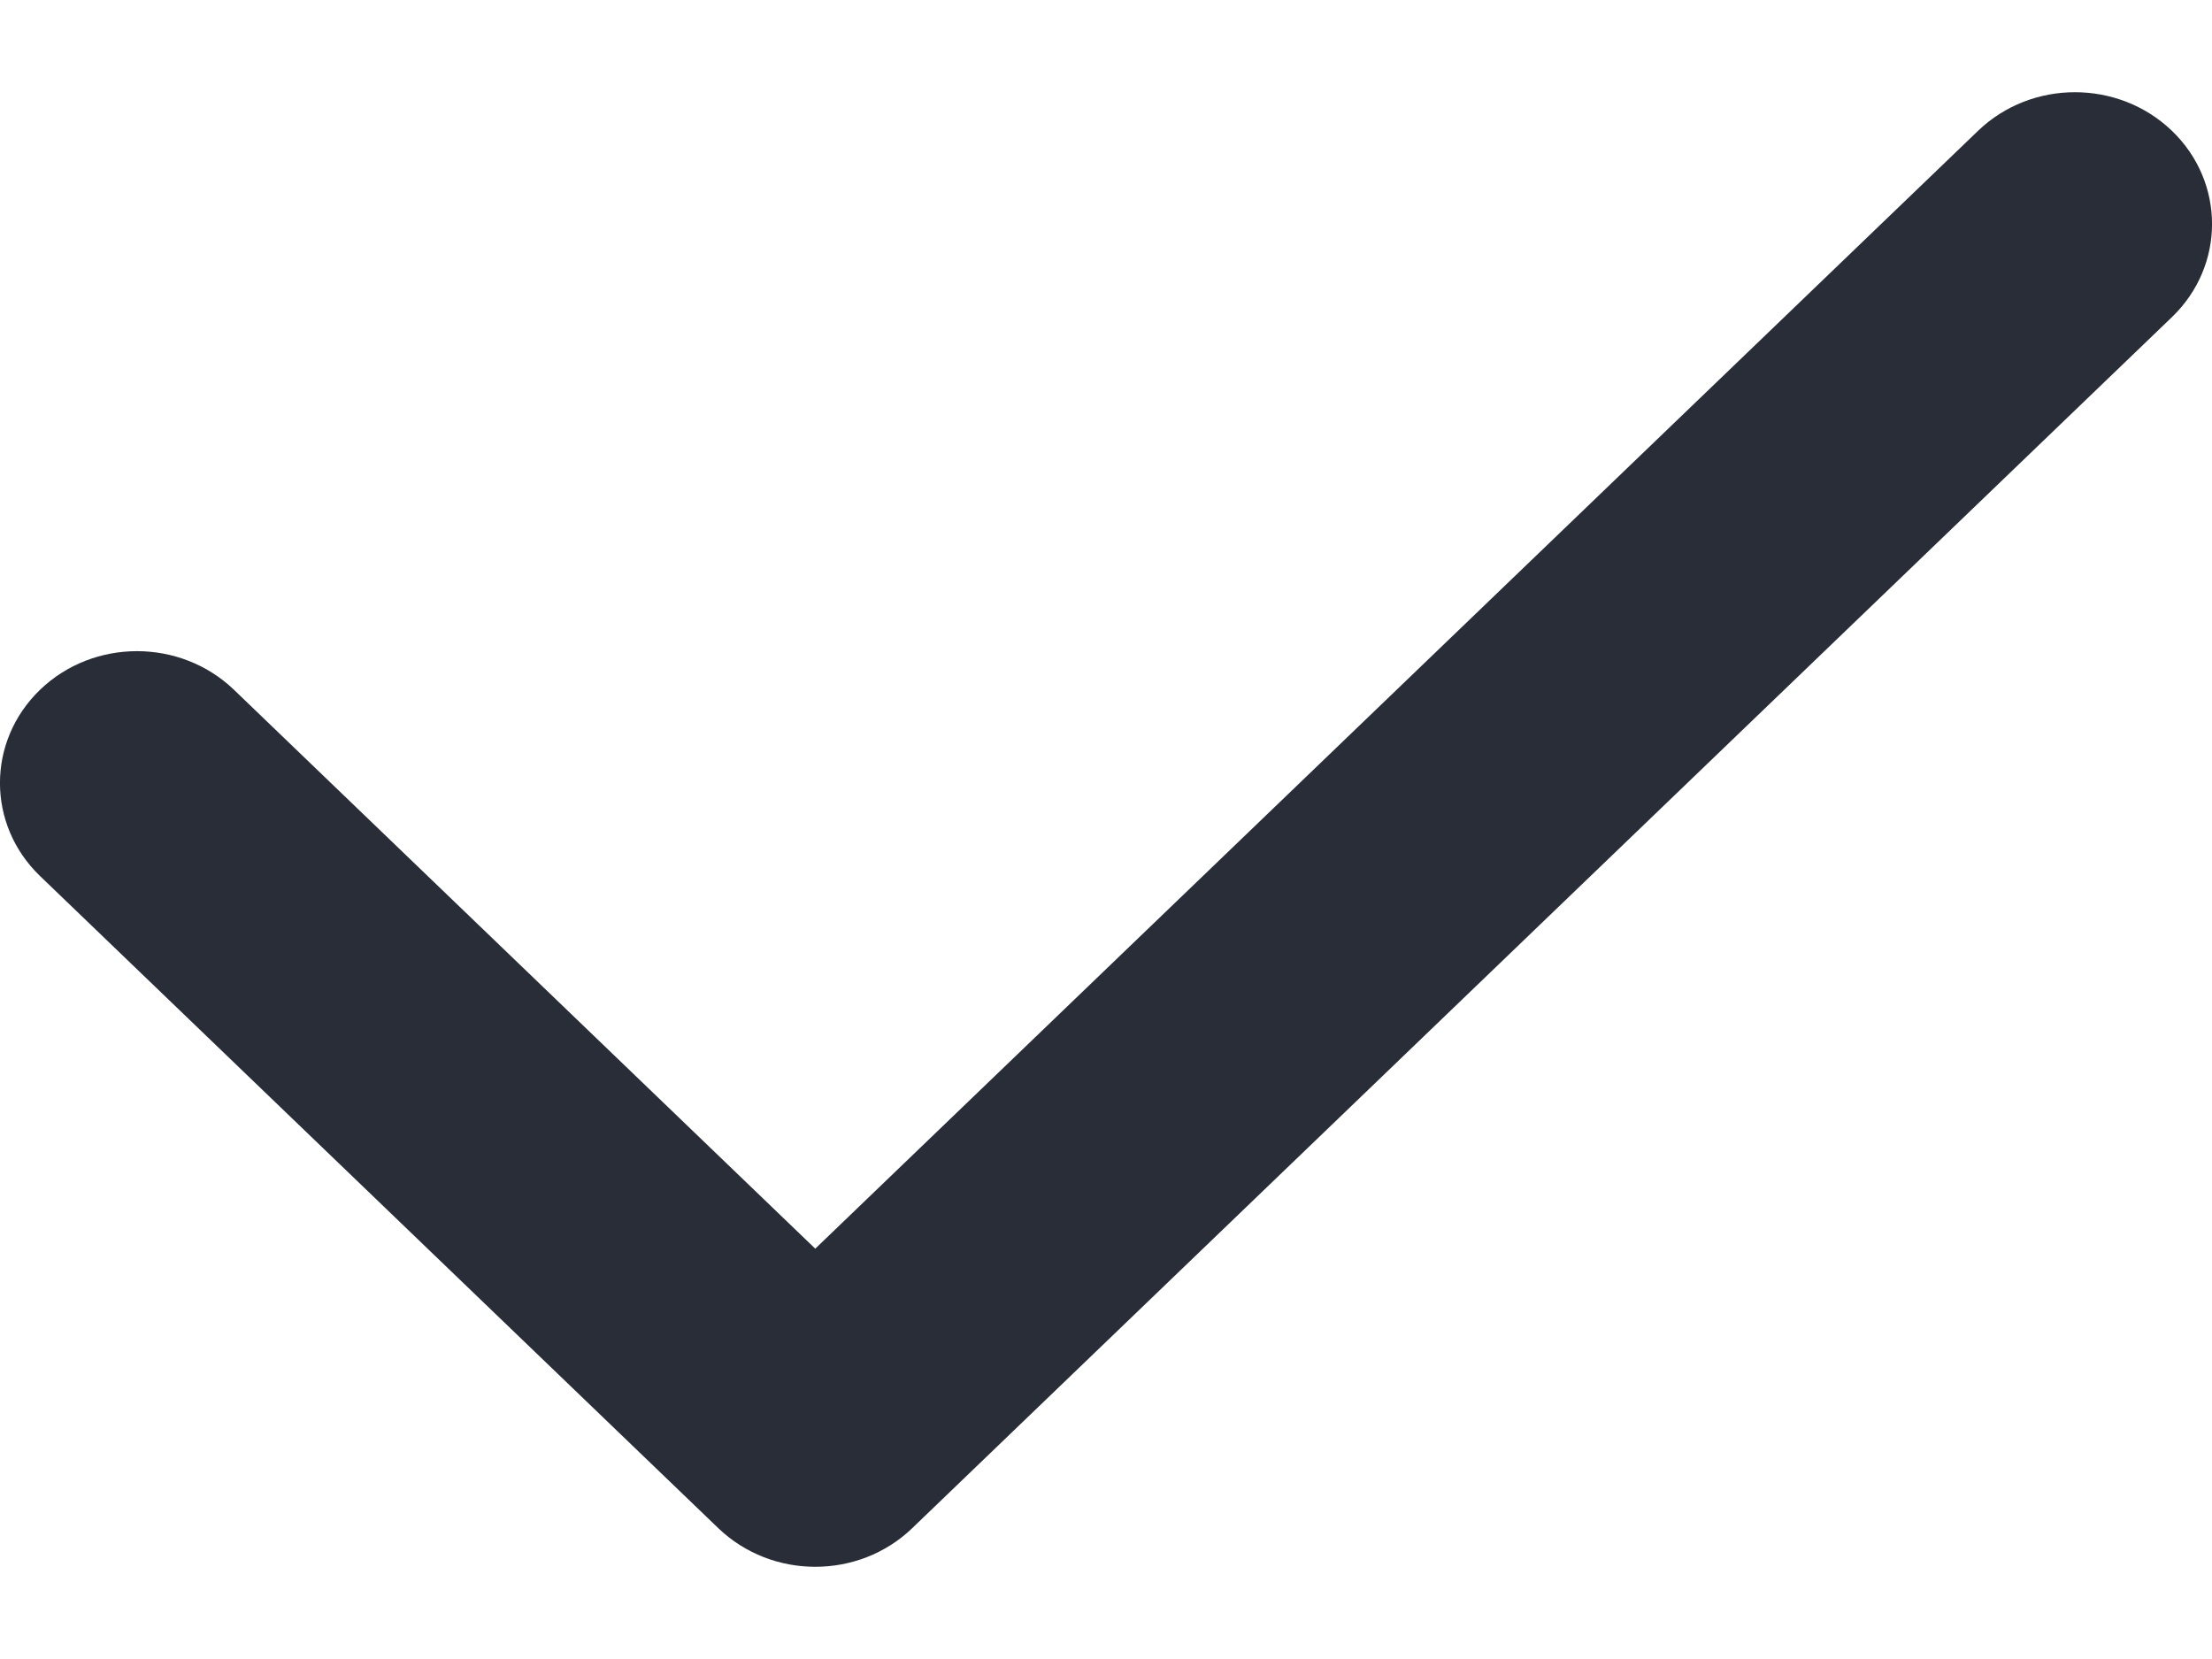
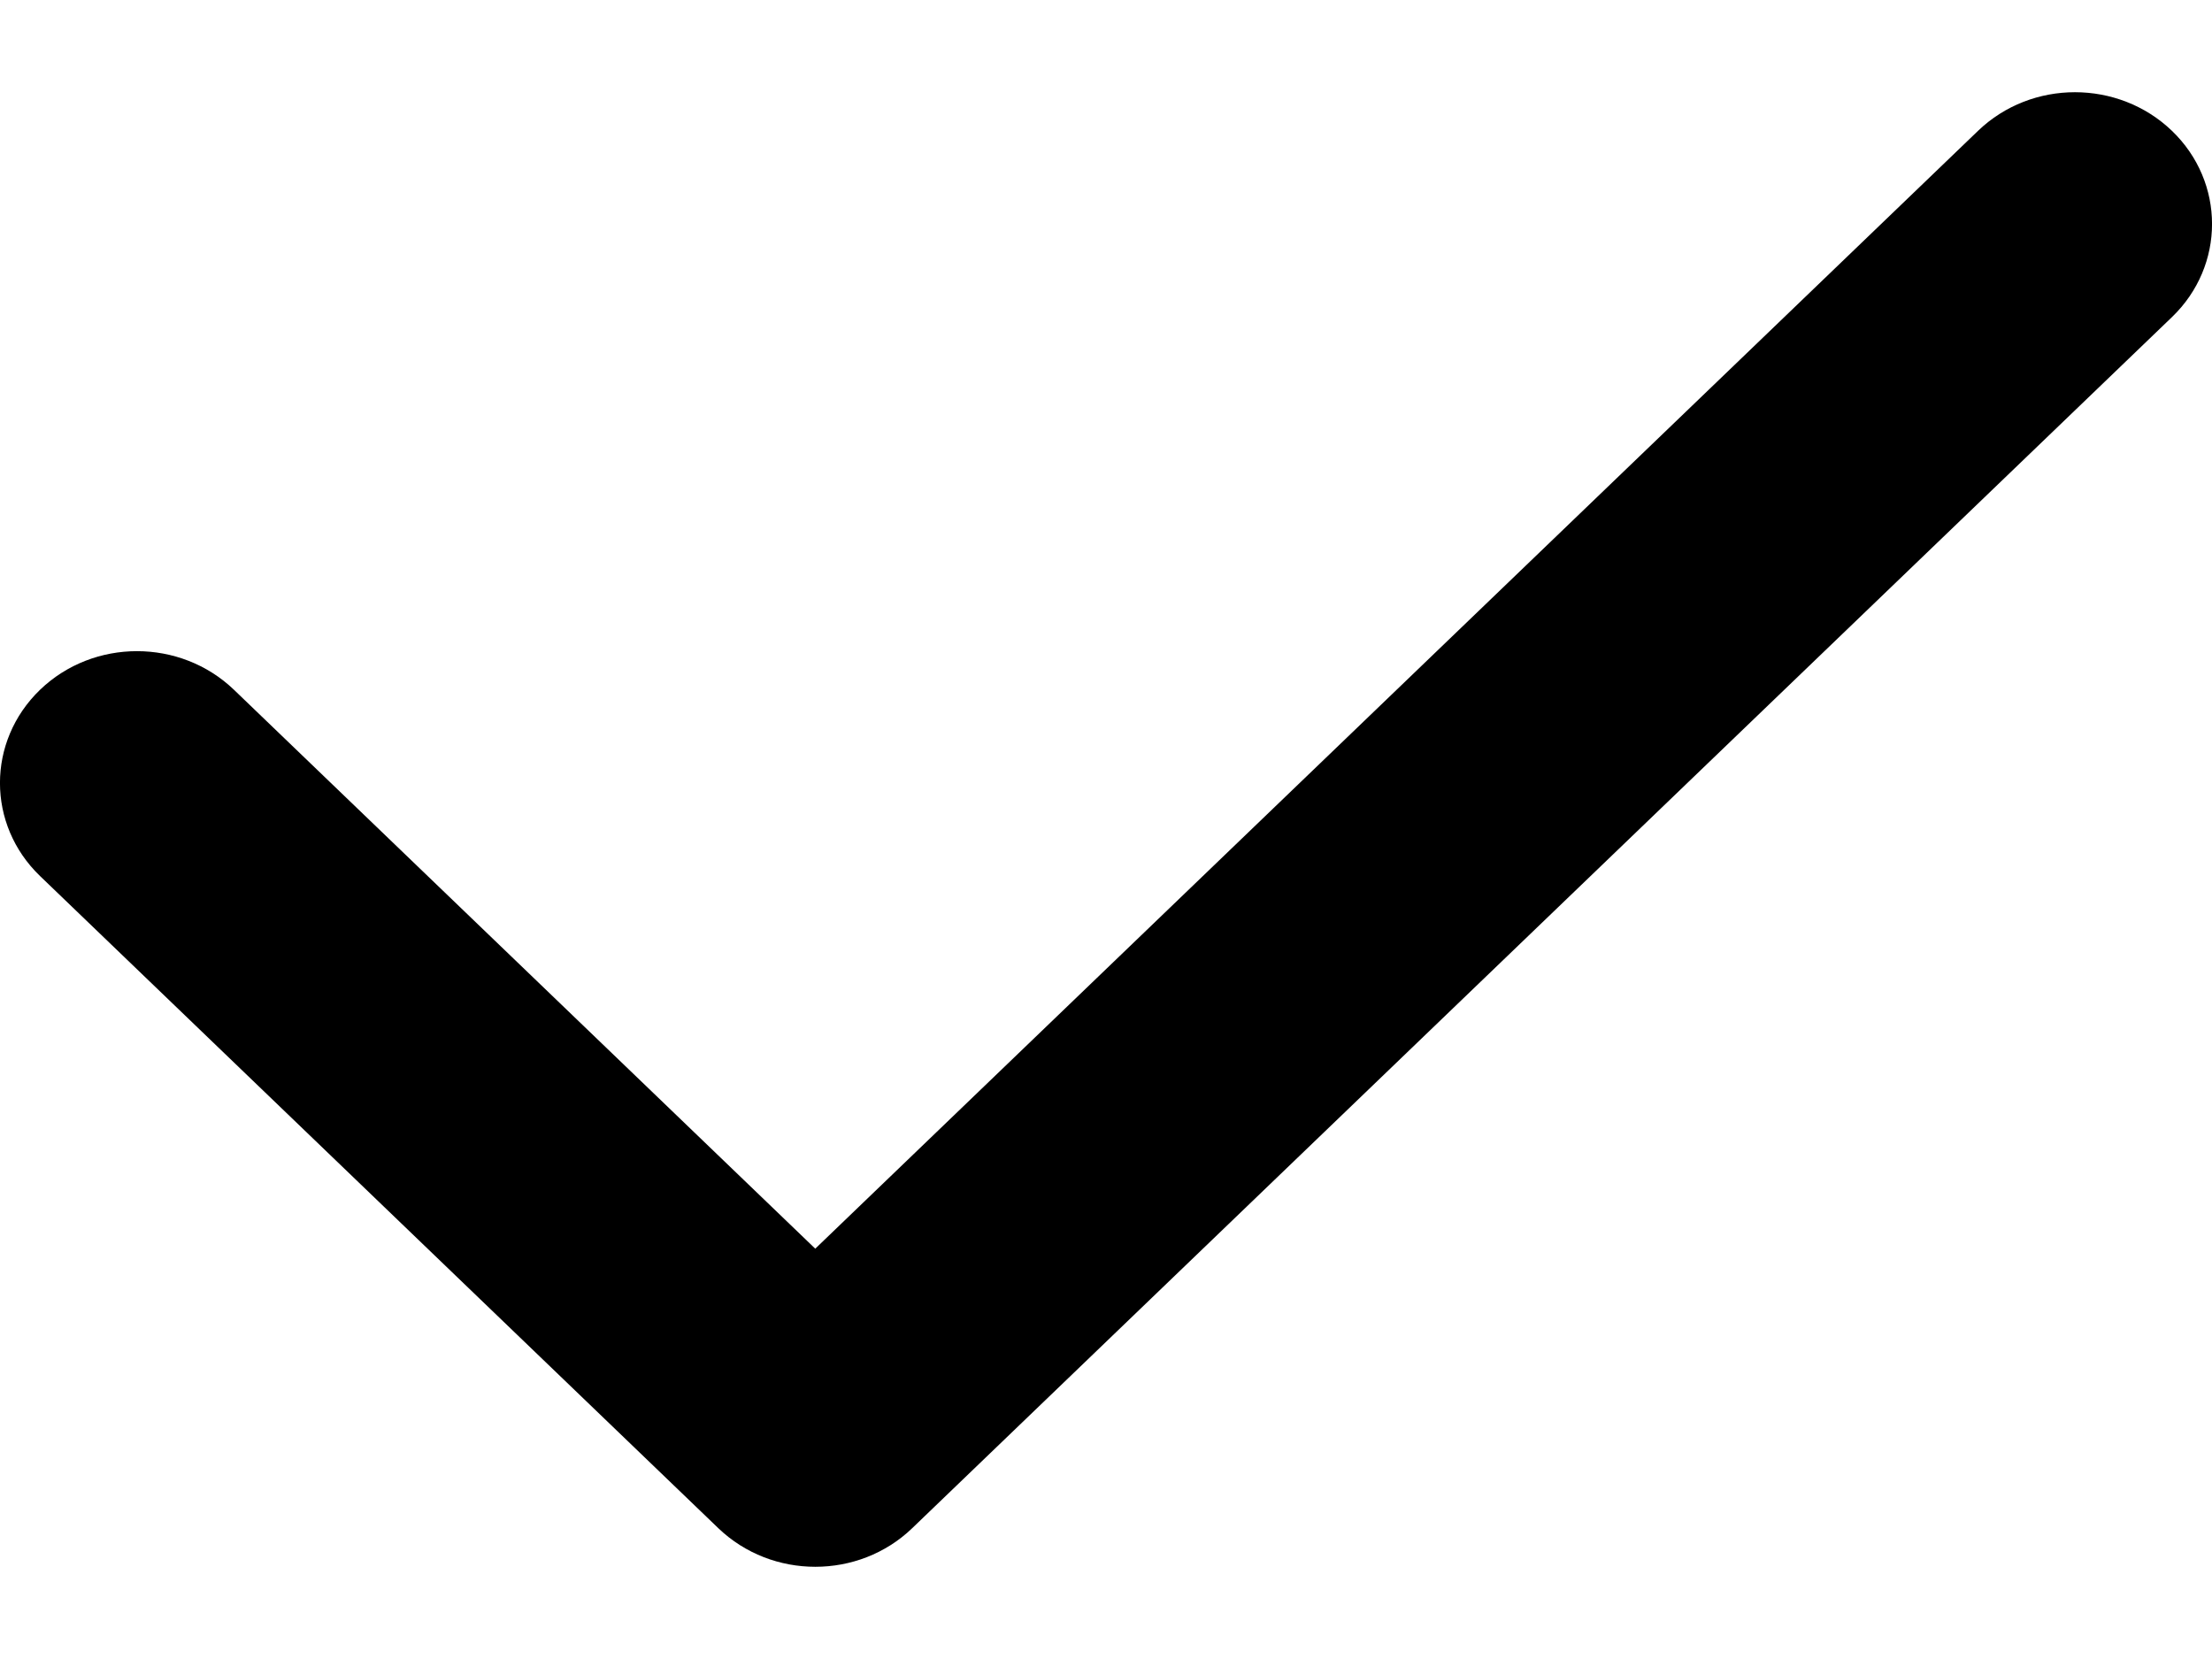
<svg xmlns="http://www.w3.org/2000/svg" width="16px" height="12px" viewBox="0 0 16 12" version="1.1">
  <defs />
  <g id="Page-1" stroke="none" stroke-width="1" fill="none" fill-rule="evenodd">
    <g id="02-KSG-icons" transform="translate(-502, -360)">
      <g id="ic_check" transform="translate(498, 354)">
        <g id="Icon-24px">
          <polygon id="Shape" points="0 0 24 0 24 24 0 24" />
-           <path d="M19.71,6.946 C19.322,6.574 18.695,6.574 18.308,6.946 L9.897,15.032 L5.692,10.989 C5.304,10.617 4.677,10.617 4.29,10.989 C3.903,11.362 3.903,11.965 4.29,12.337 L9.196,17.054 C9.584,17.426 10.211,17.426 10.598,17.054 L19.71,8.294 C20.097,7.922 20.097,7.318 19.71,6.946 Z" id="Shape" fill="#282D38" fill-rule="nonzero" />
+           <path d="M19.71,6.946 C19.322,6.574 18.695,6.574 18.308,6.946 L9.897,15.032 L5.692,10.989 C5.304,10.617 4.677,10.617 4.29,10.989 C3.903,11.362 3.903,11.965 4.29,12.337 L9.196,17.054 C9.584,17.426 10.211,17.426 10.598,17.054 L19.71,8.294 C20.097,7.922 20.097,7.318 19.71,6.946 Z" id="Shape" fill="currentColor" fill-rule="nonzero" />
        </g>
      </g>
    </g>
  </g>
</svg>
